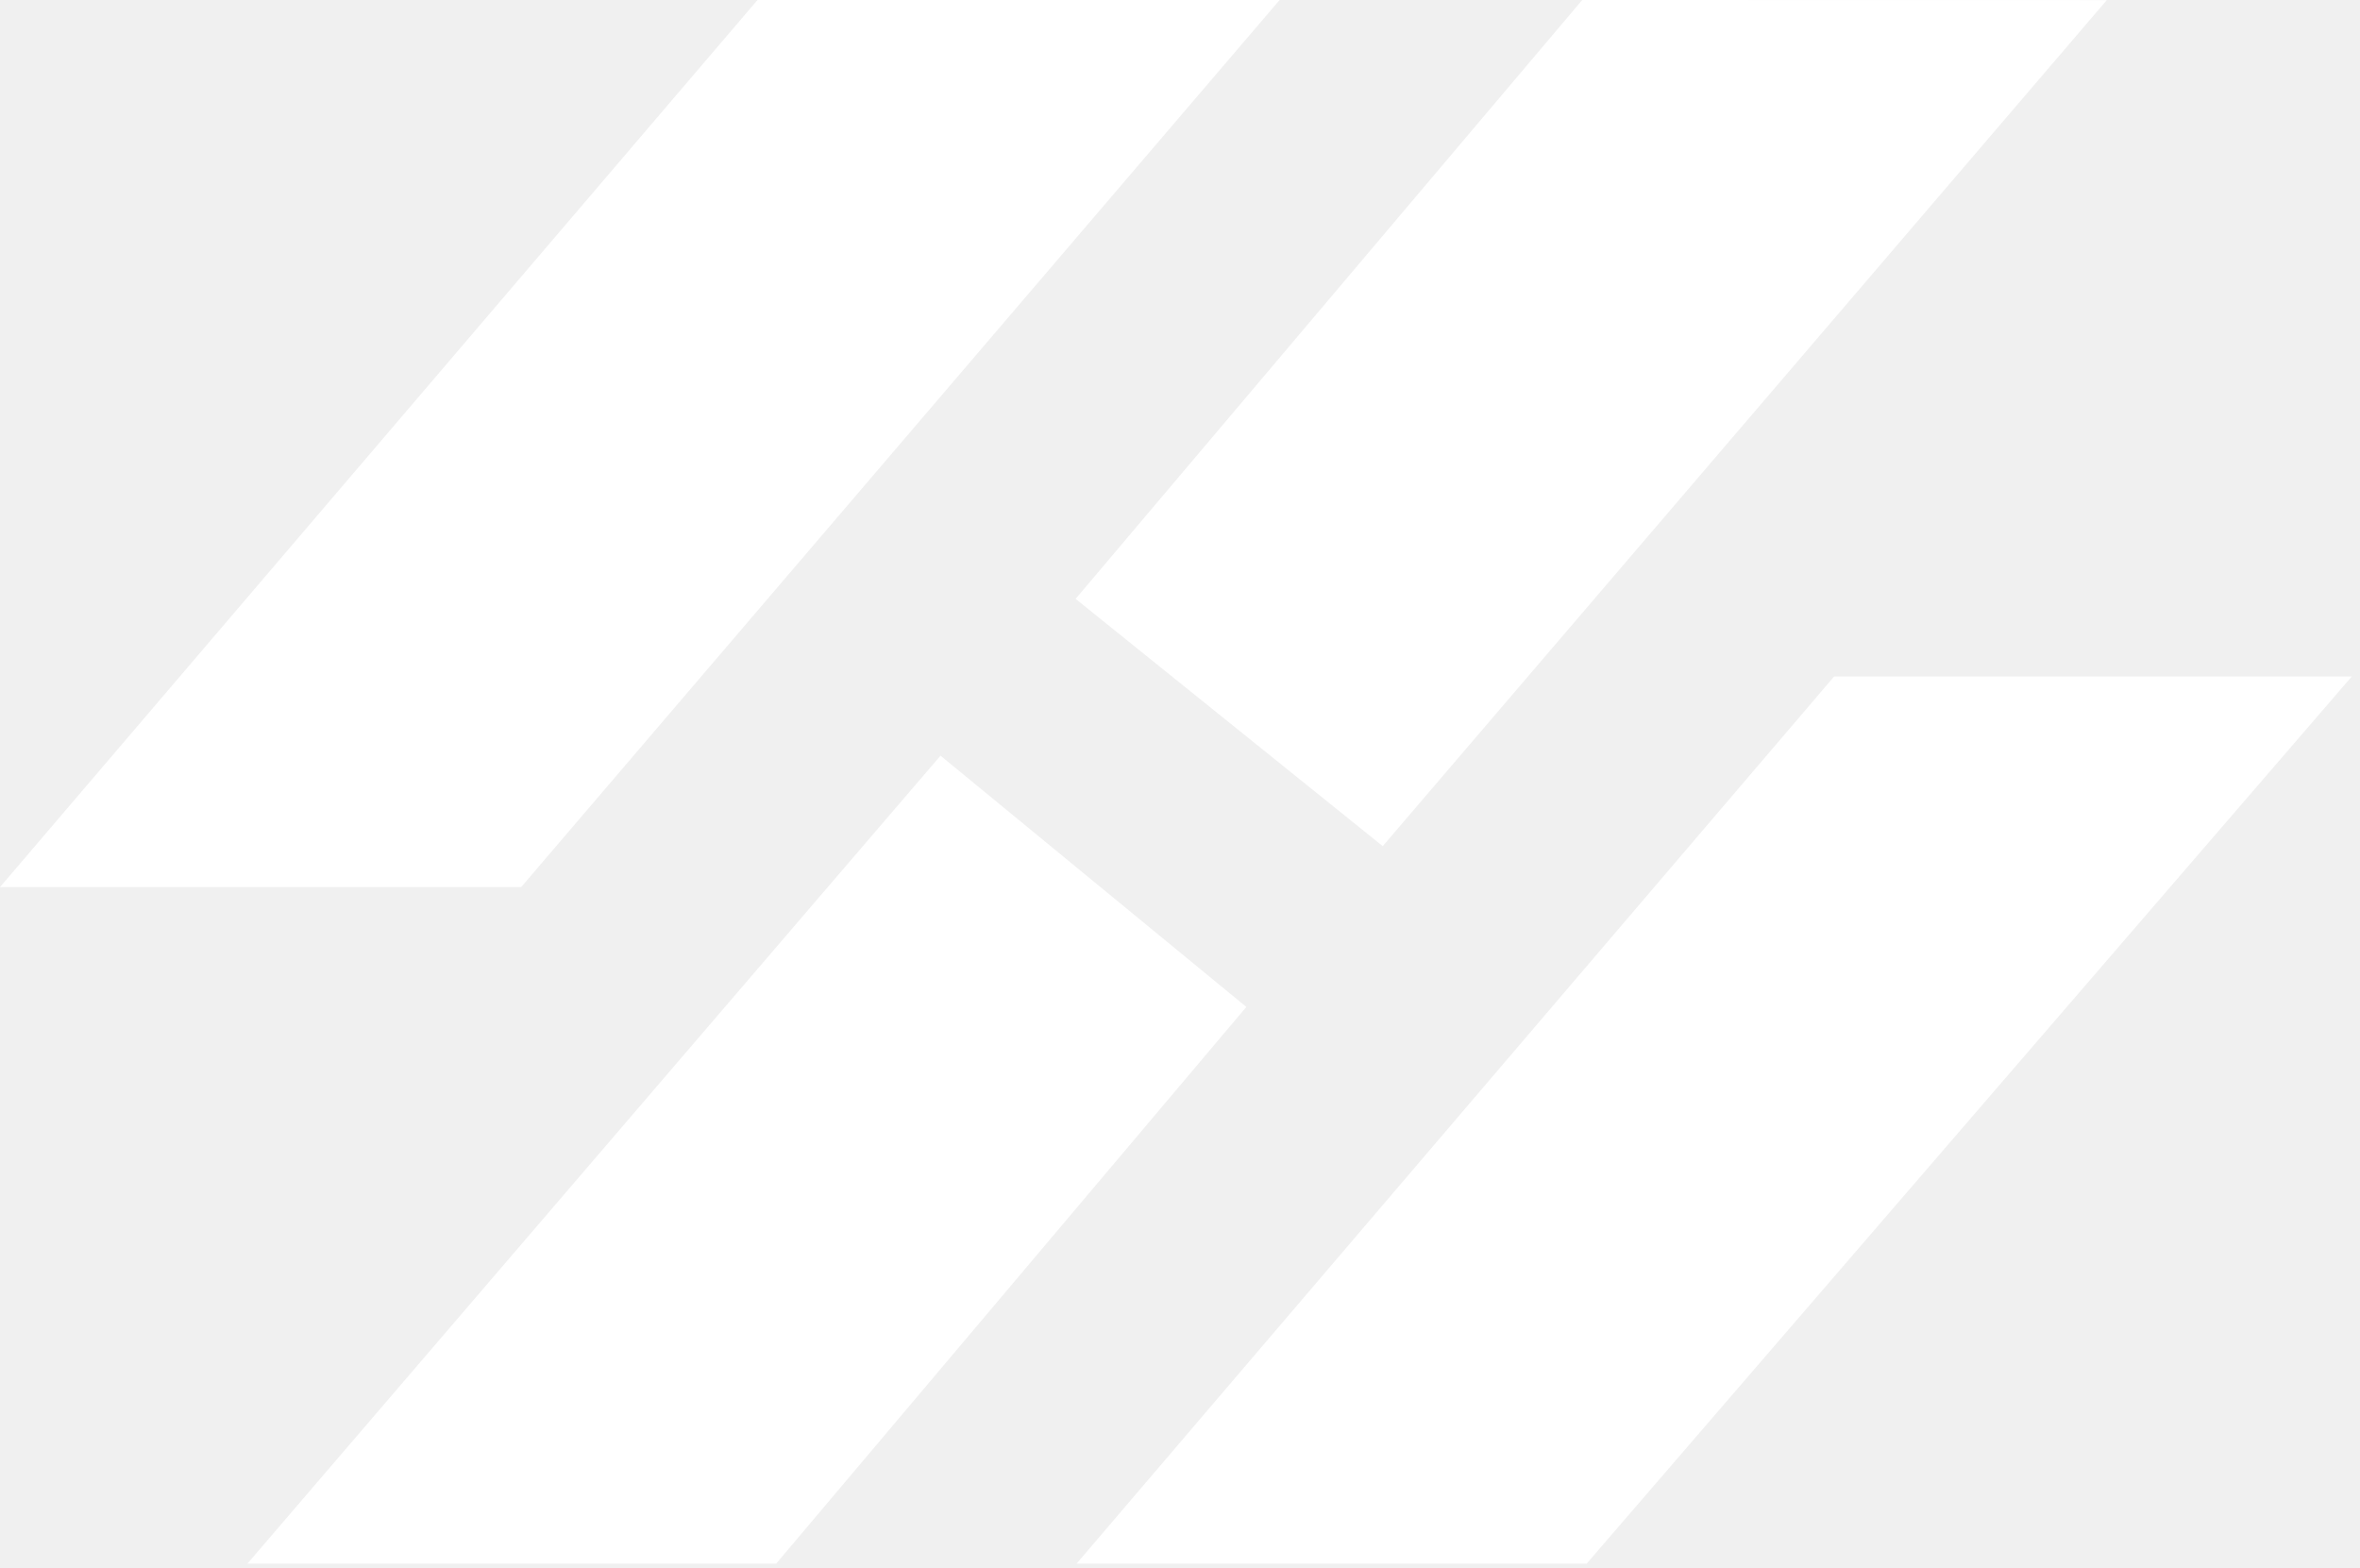
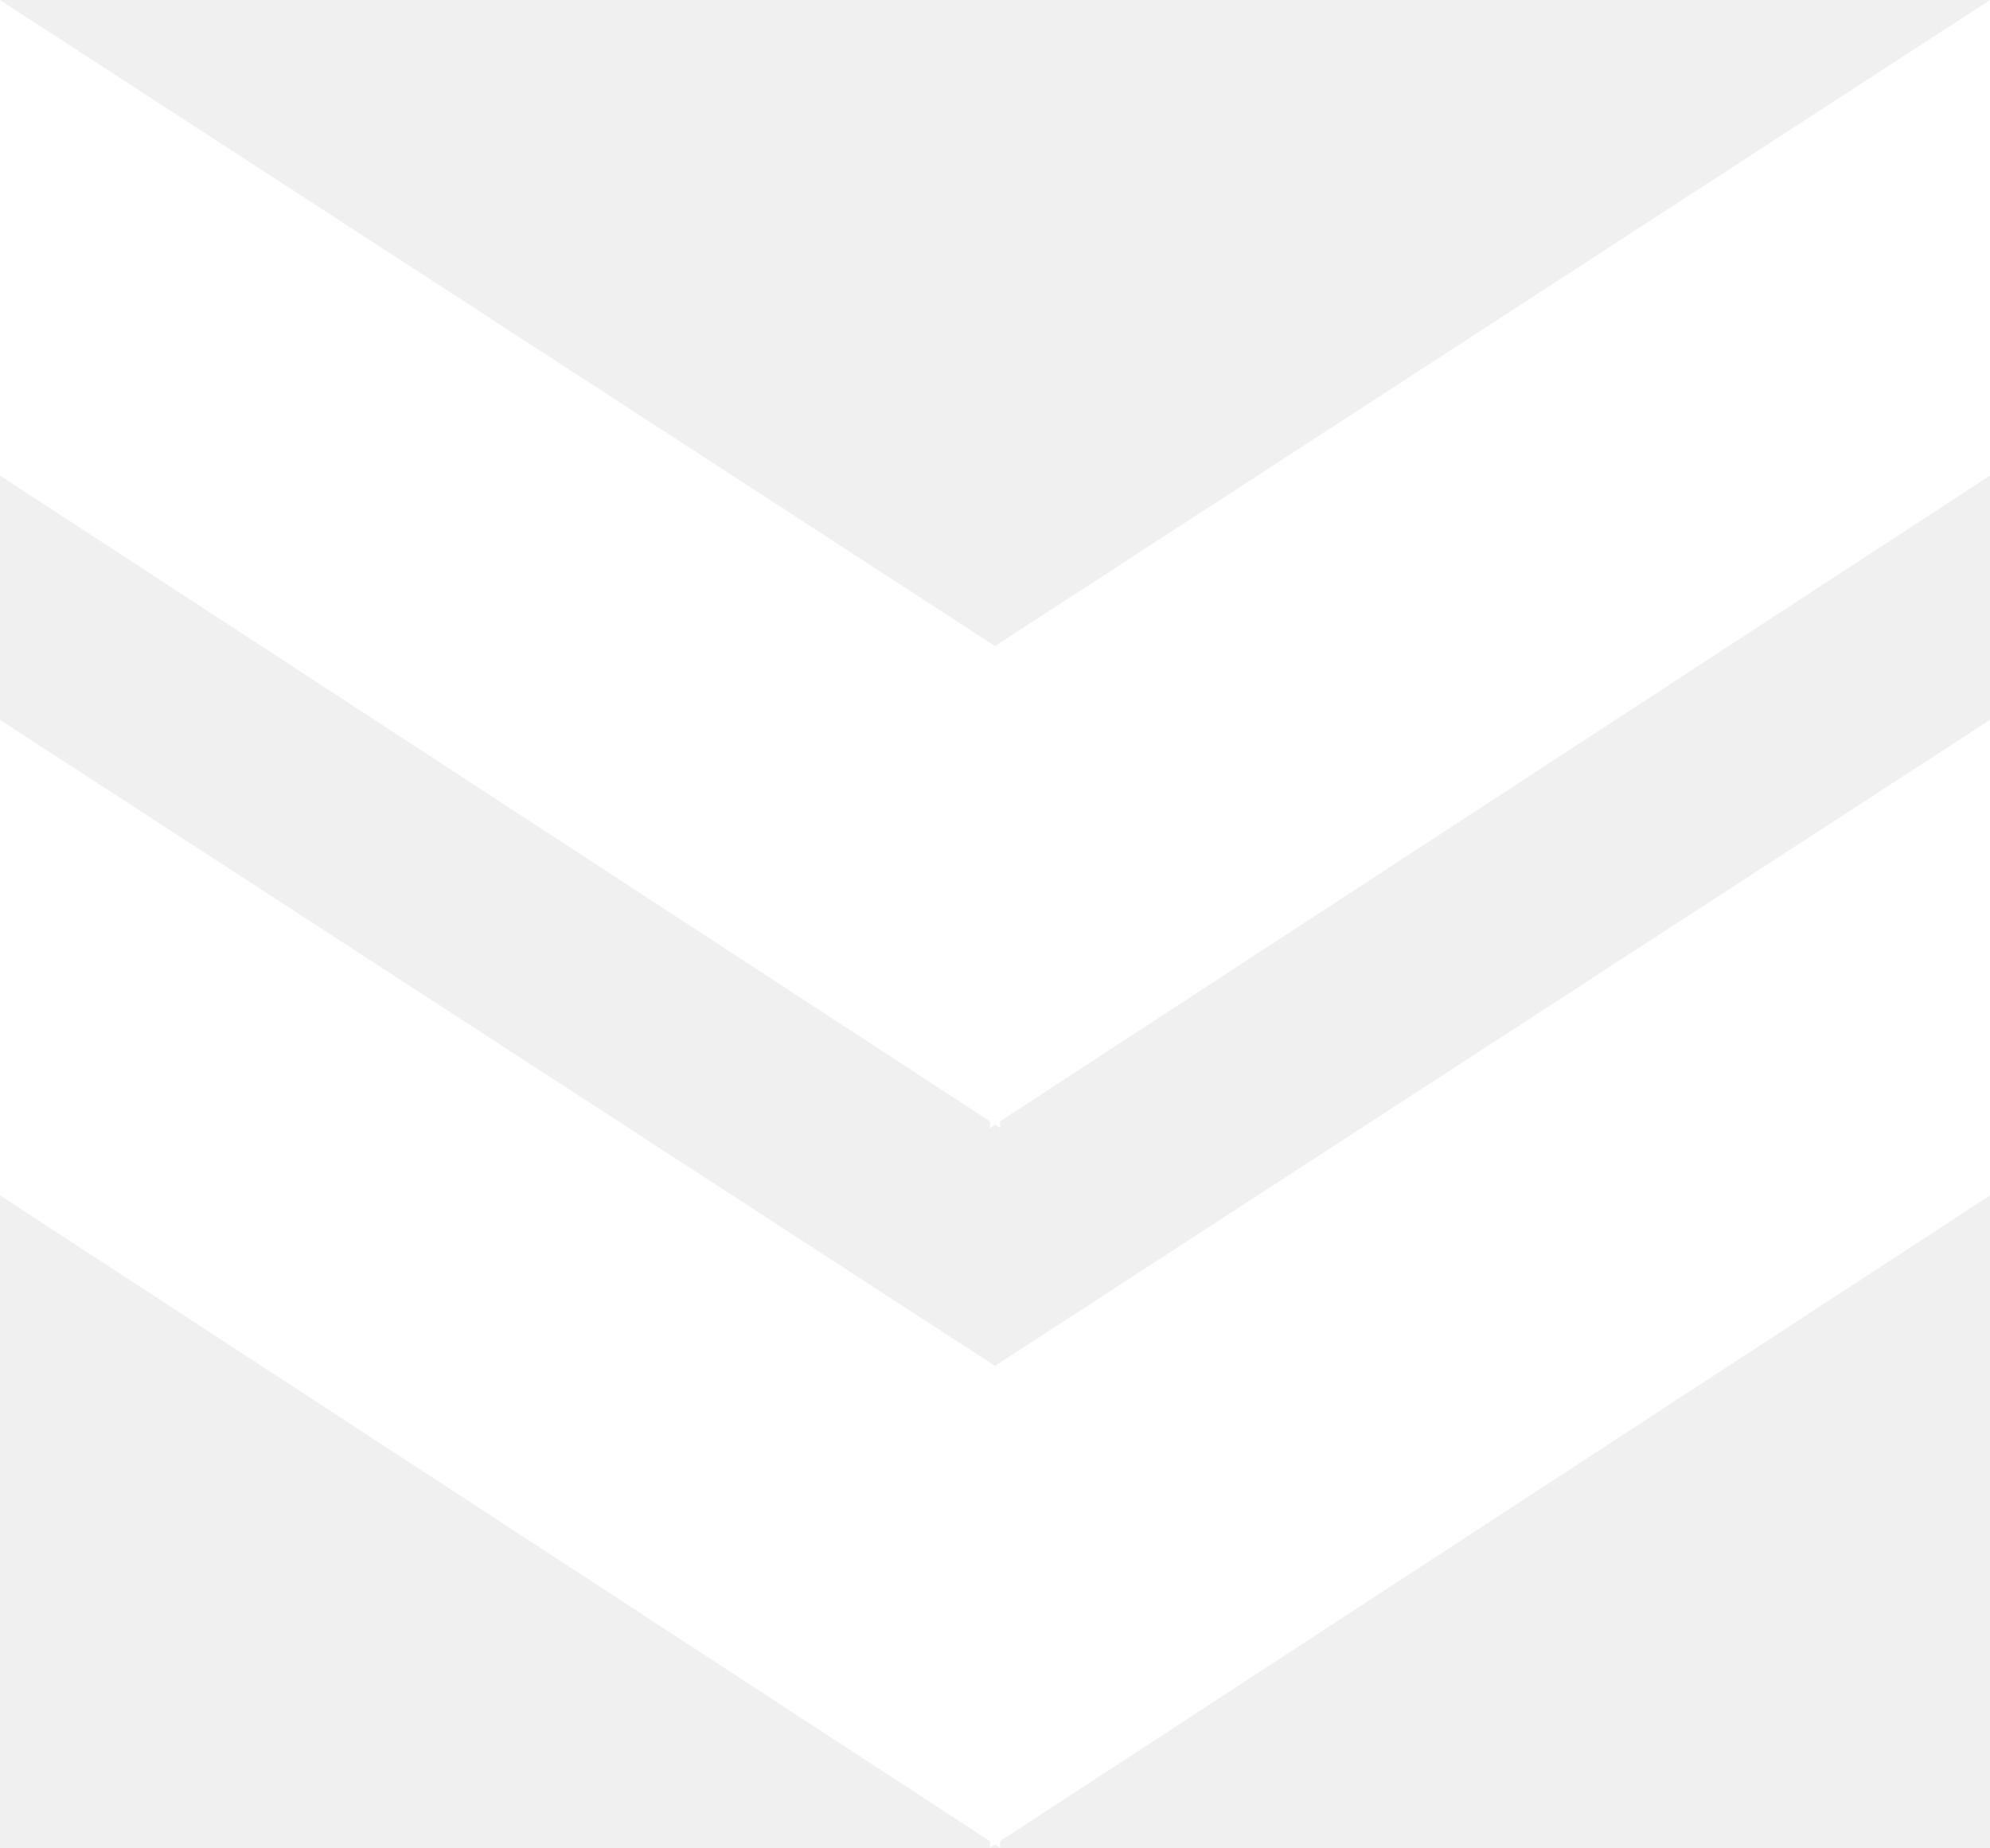
- <svg xmlns="http://www.w3.org/2000/svg" width="143" height="95" viewBox="0 0 143 95" fill="none">
-   <path d="M95.872 0L127.658 0.006L83.784 51.27L65.173 36.287L95.872 0Z" fill="white" />
-   <path d="M111.134 40.991L142.502 40.991L96.142 94.743L65.235 94.743L111.134 40.991Z" fill="white" />
-   <path d="M45.899 1.34581e-06L77.536 0L31.579 53.752L0 53.752L45.899 1.34581e-06Z" fill="white" />
-   <path d="M56.989 45.788L75.52 61.013L47.032 94.743L14.993 94.743L56.989 45.788Z" fill="white" />
+ <svg xmlns="http://www.w3.org/2000/svg" width="88.45" height="82.142" viewBox="0 19 88.45 82.142" fill="none">
+   <path d="M0 19L44.45 47.866V69.142L5.42251e-07 40.142L0 19Z" fill="white" />
+   <path d="M0 51L44.45 79.866V101.142L5.42251e-07 72.142L0 51Z" fill="white" />
+   <path d="M88.45 19L44 47.866V69.142L88.45 40.142V19Z" fill="white" />
+   <path d="M88.45 51L44 79.866V101.142L88.45 72.142V51Z" fill="white" />
</svg>
